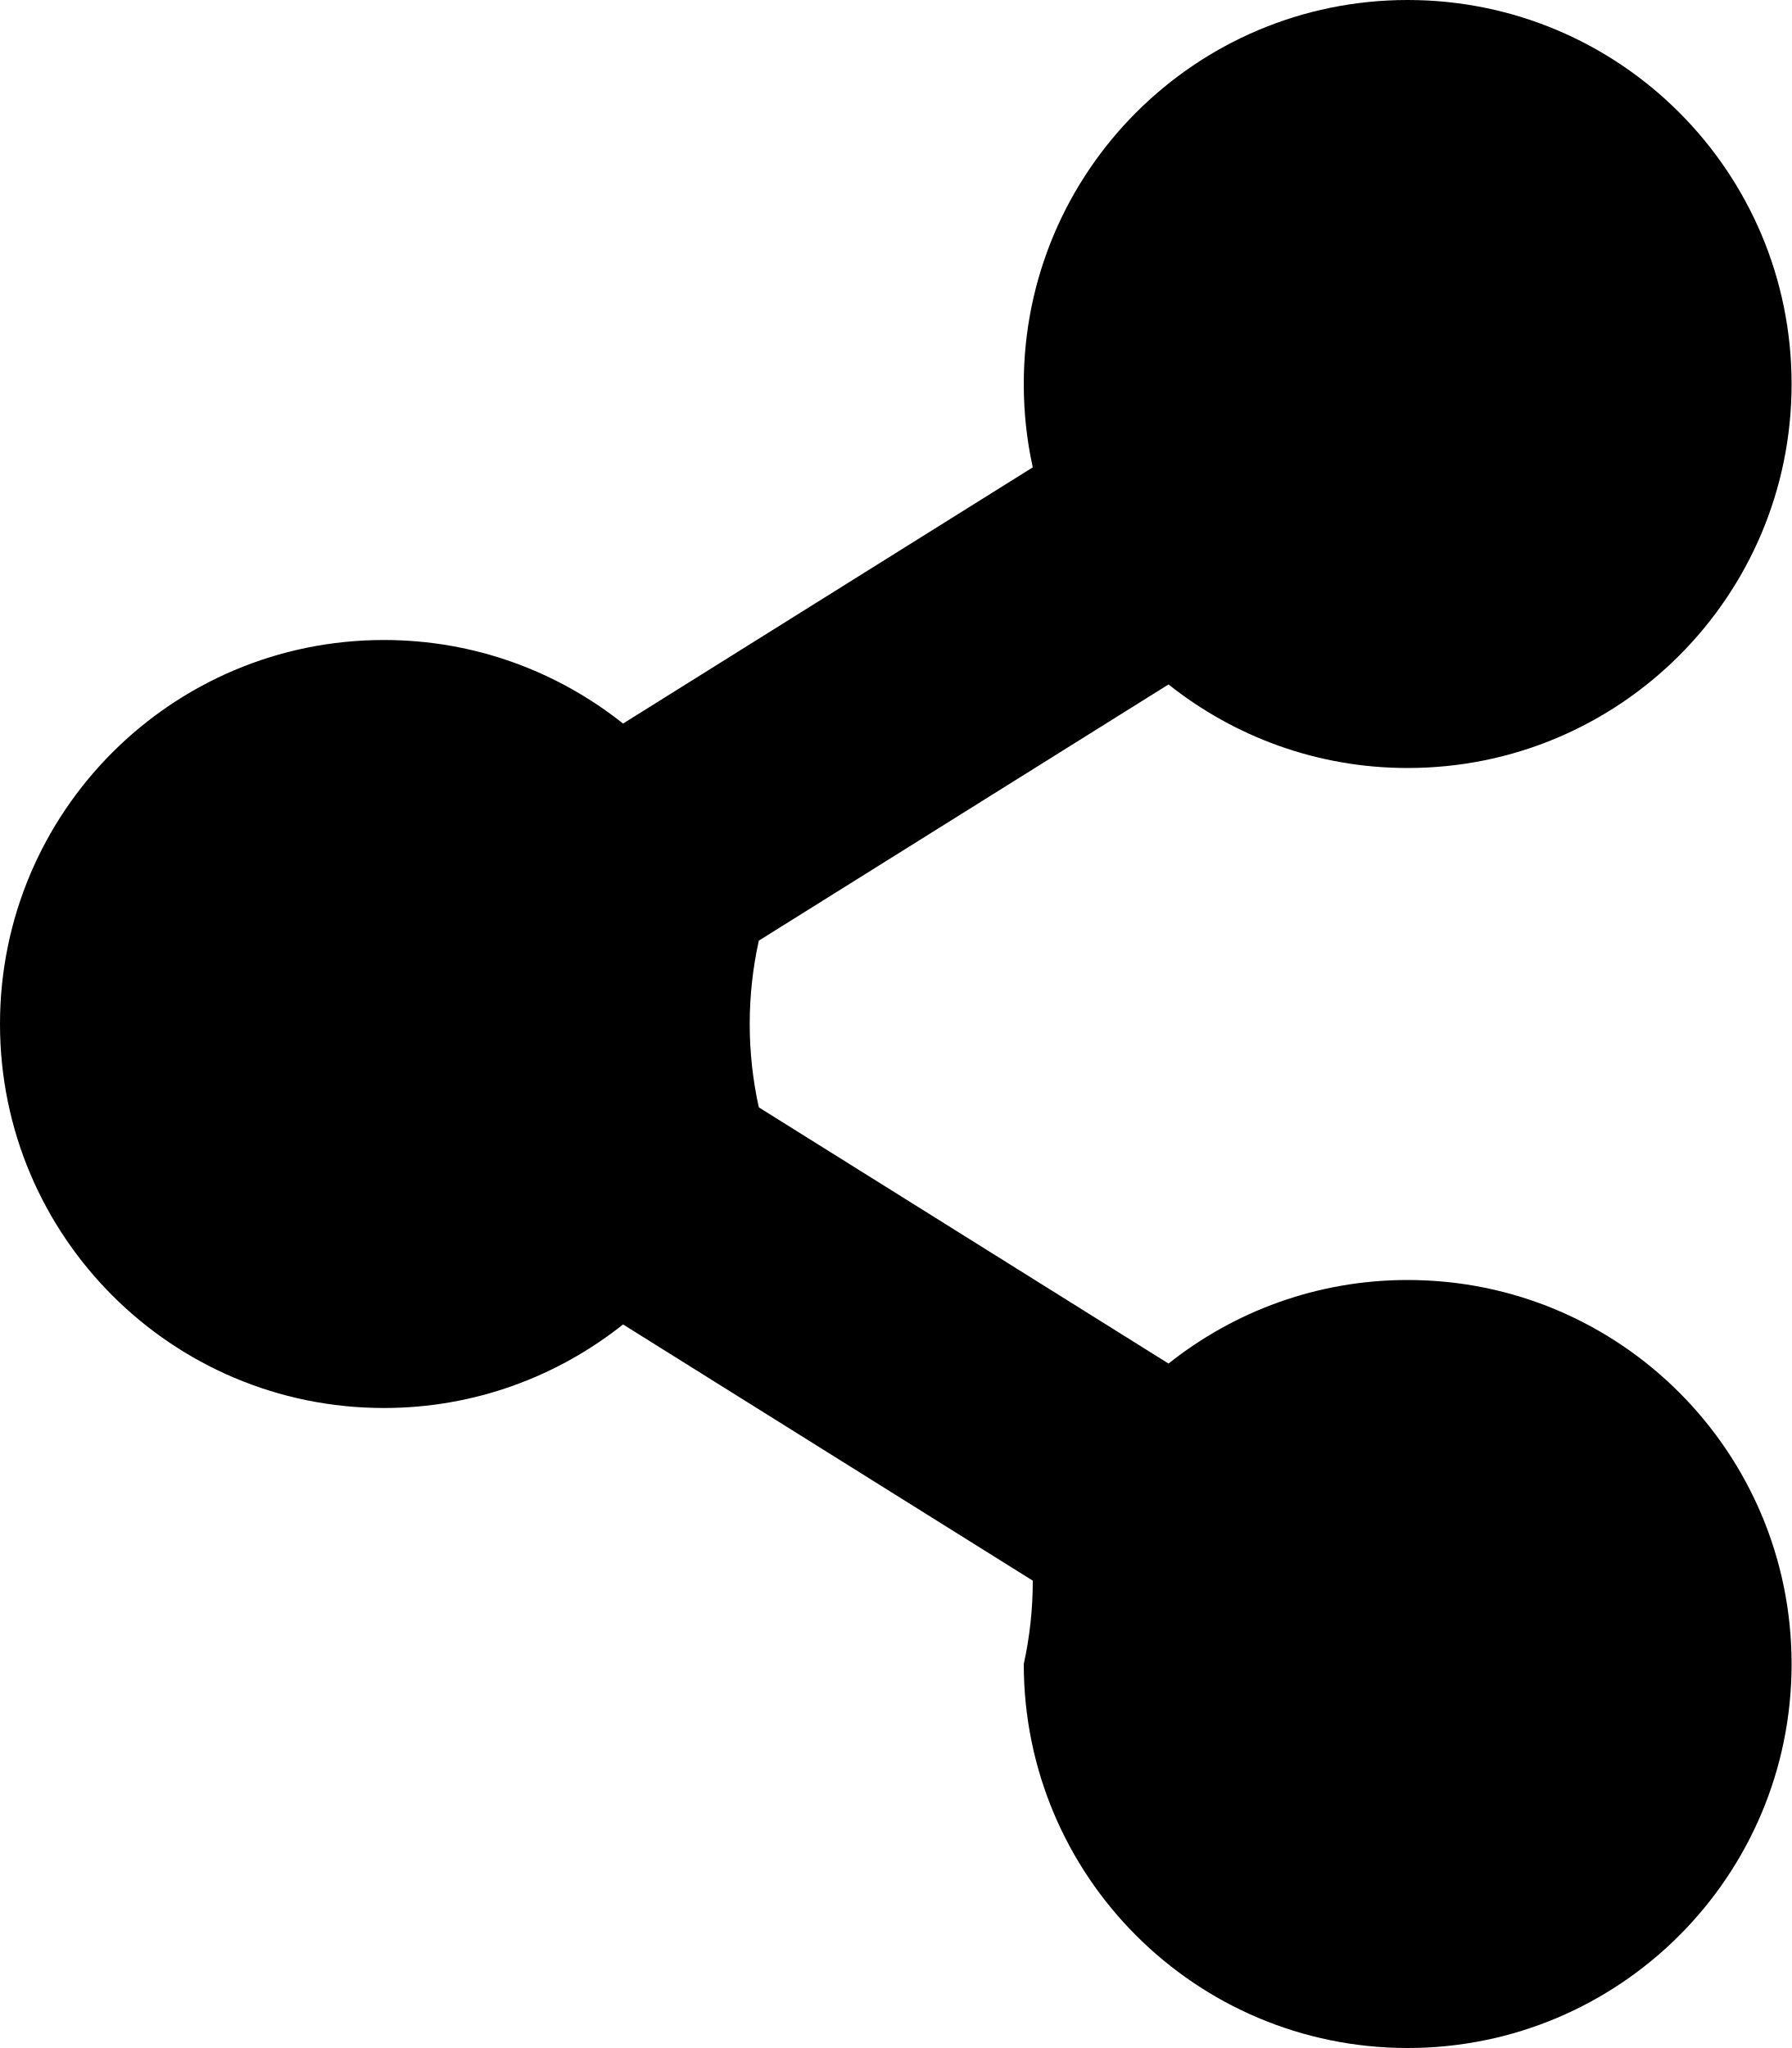
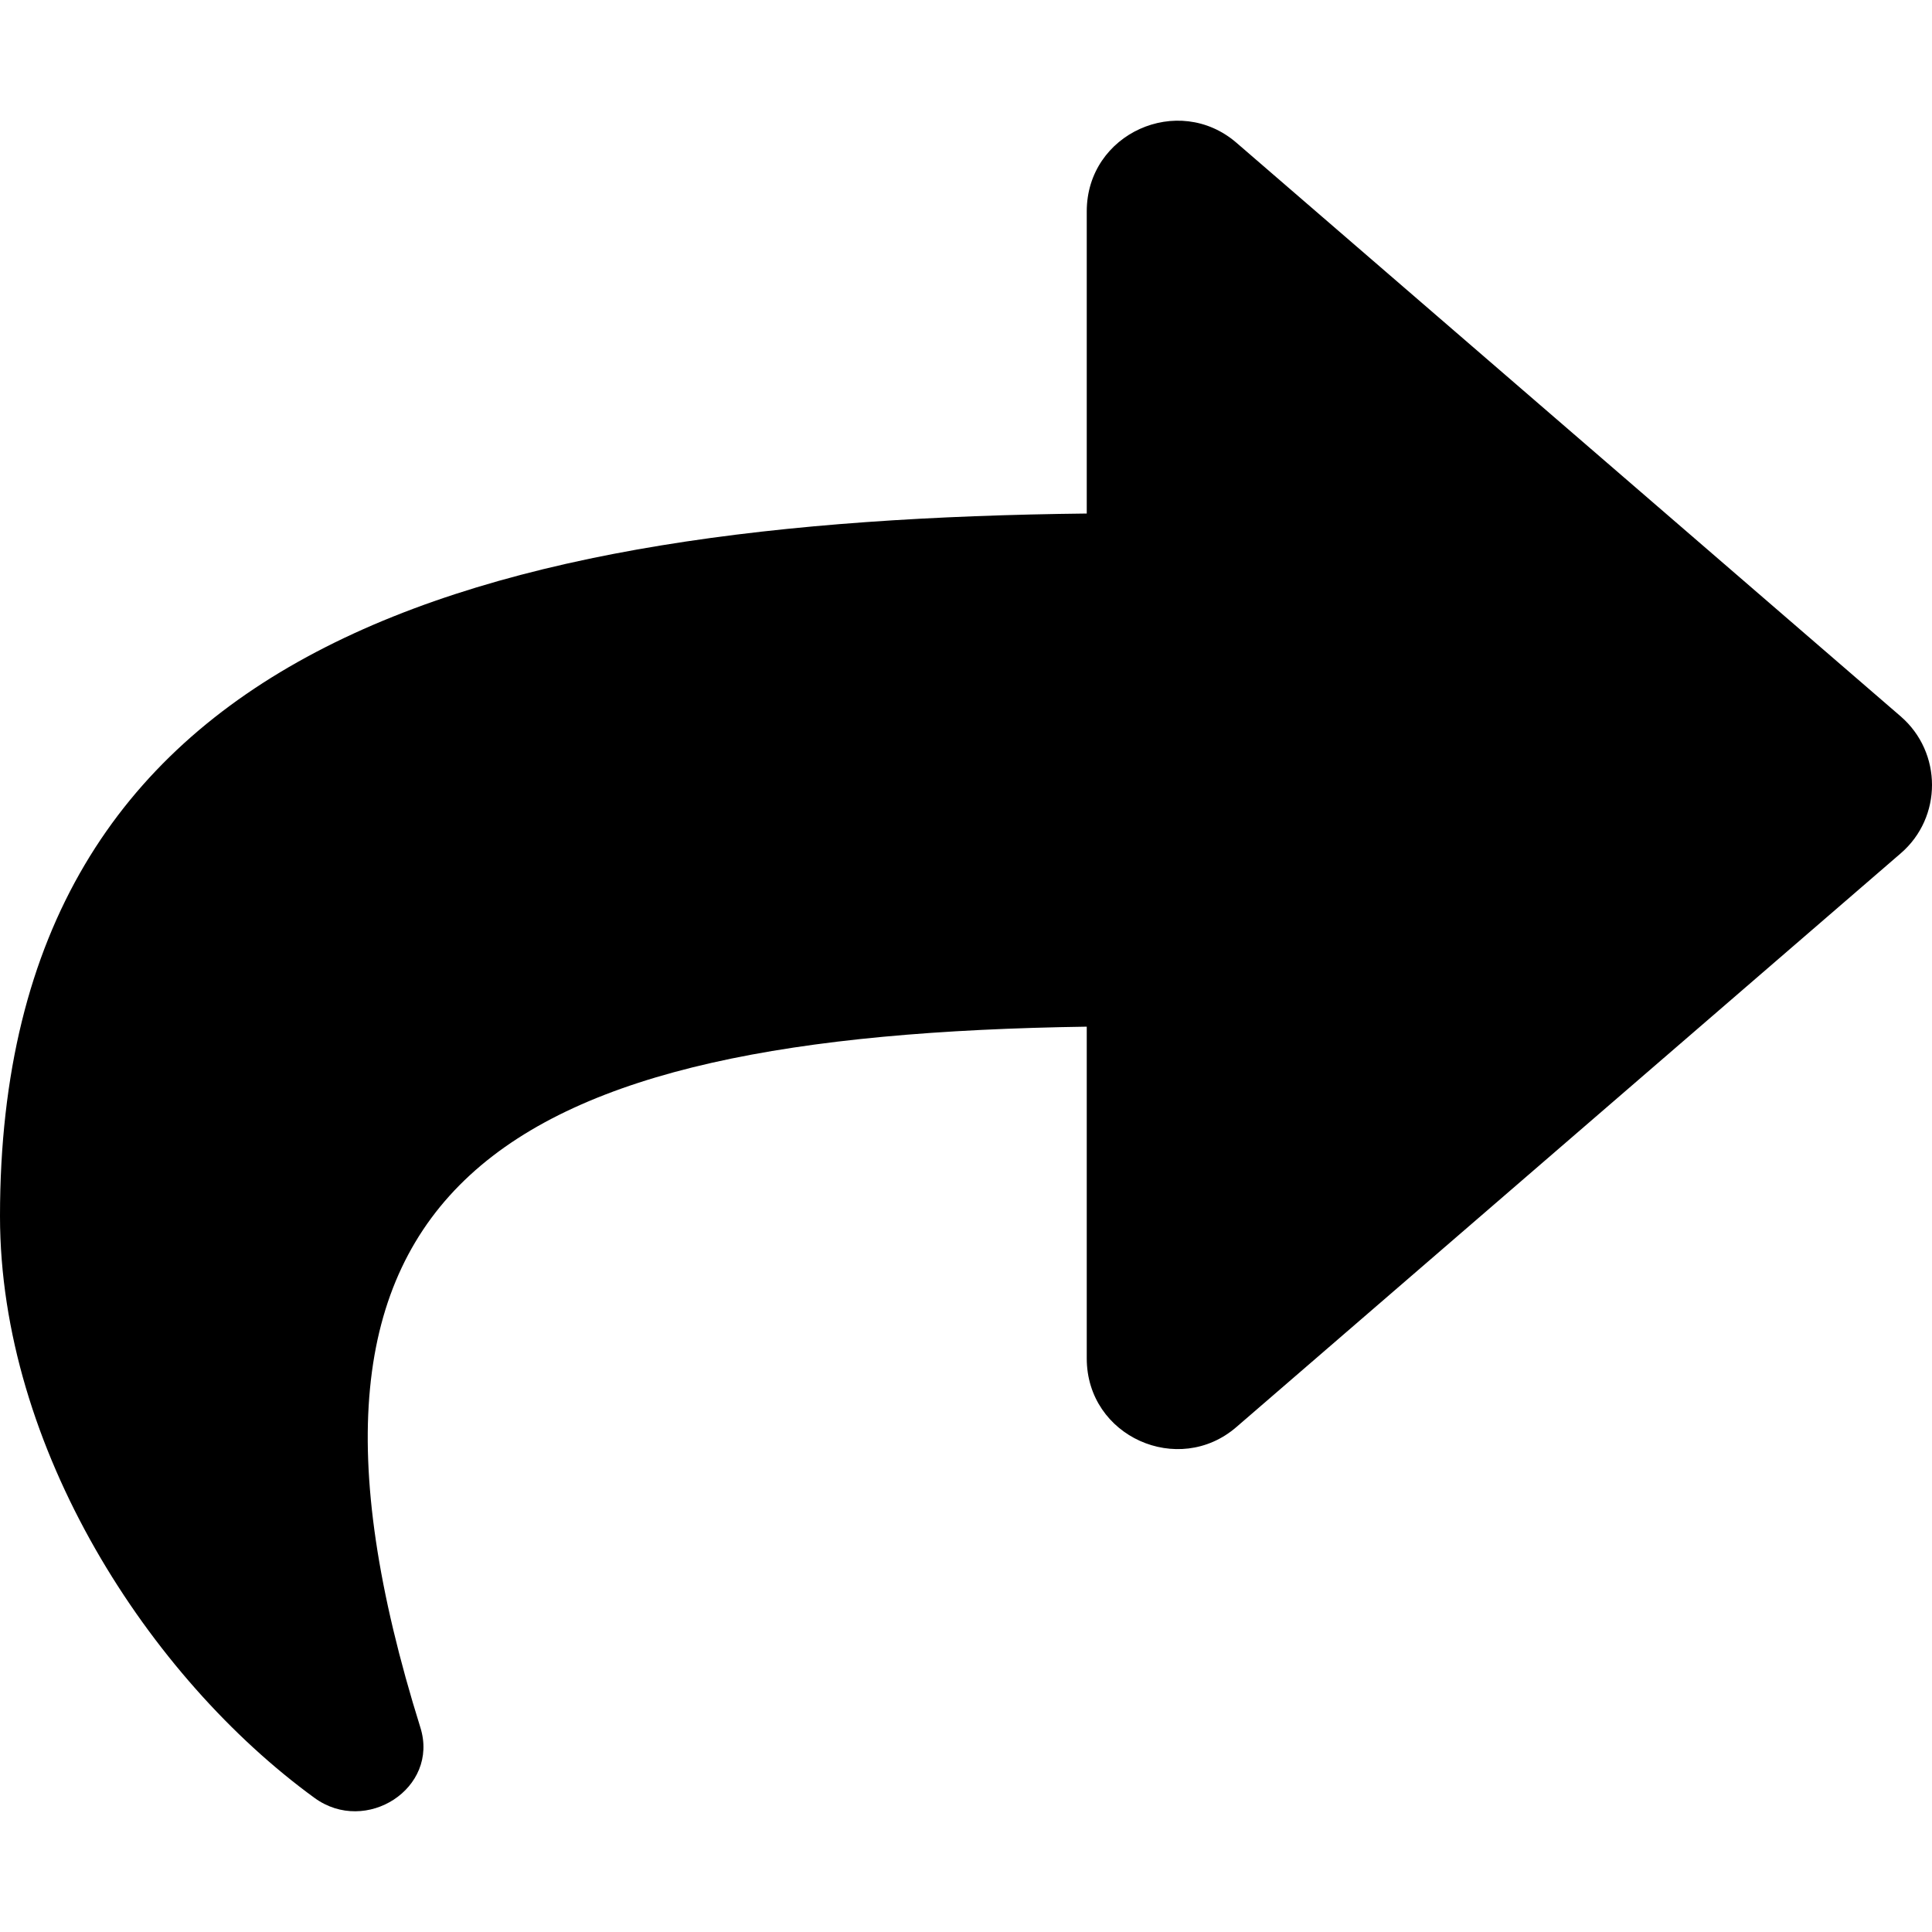
- <svg xmlns="http://www.w3.org/2000/svg" height="1000" width="875">
-   <path d="M687.5 625c-44.2 0 -84.7 15.3 -116.8 40.8L370.6 540.7a188.6 -188.6 0 0 1 0 -81.4L570.7 334.2c32.1 25.5 72.6 40.8 116.8 40.8C791.1 375 875 291.1 875 187.5S791.1 0 687.5 0 500 83.9 500 187.5c0 14 1.5 27.6 4.4 40.7L304.3 353.3C272.2 327.8 231.7 312.5 187.5 312.5 83.9 312.5 0 396.4 0 500s83.9 187.5 187.5 187.5c44.2 0 84.7 -15.3 116.8 -40.8l200.1 125.1a188.1 -188.1 0 0 1 -4.4 40.7c0 103.6 83.9 187.5 187.5 187.5S875 916.1 875 812.5 791.1 625 687.5 625z" />
+ <svg xmlns="http://www.w3.org/2000/svg" height="1000" width="1000">
+   <path d="M983.8 370.8L640 73.9c-30.1 -26 -77.5 -4.9 -77.5 35.5v156.4C248.8 269.3 0 332.2 0 629.5c0 120 77.3 238.9 162.8 301.1 26.6 19.4 64.6 -5 54.8 -36.4C129 611 259.6 535.8 562.5 531.4v171.7c0 40.5 47.5 61.5 77.5 35.5L983.8 441.7c21.6 -18.6 21.6 -52.2 0 -70.9z" />
</svg>
